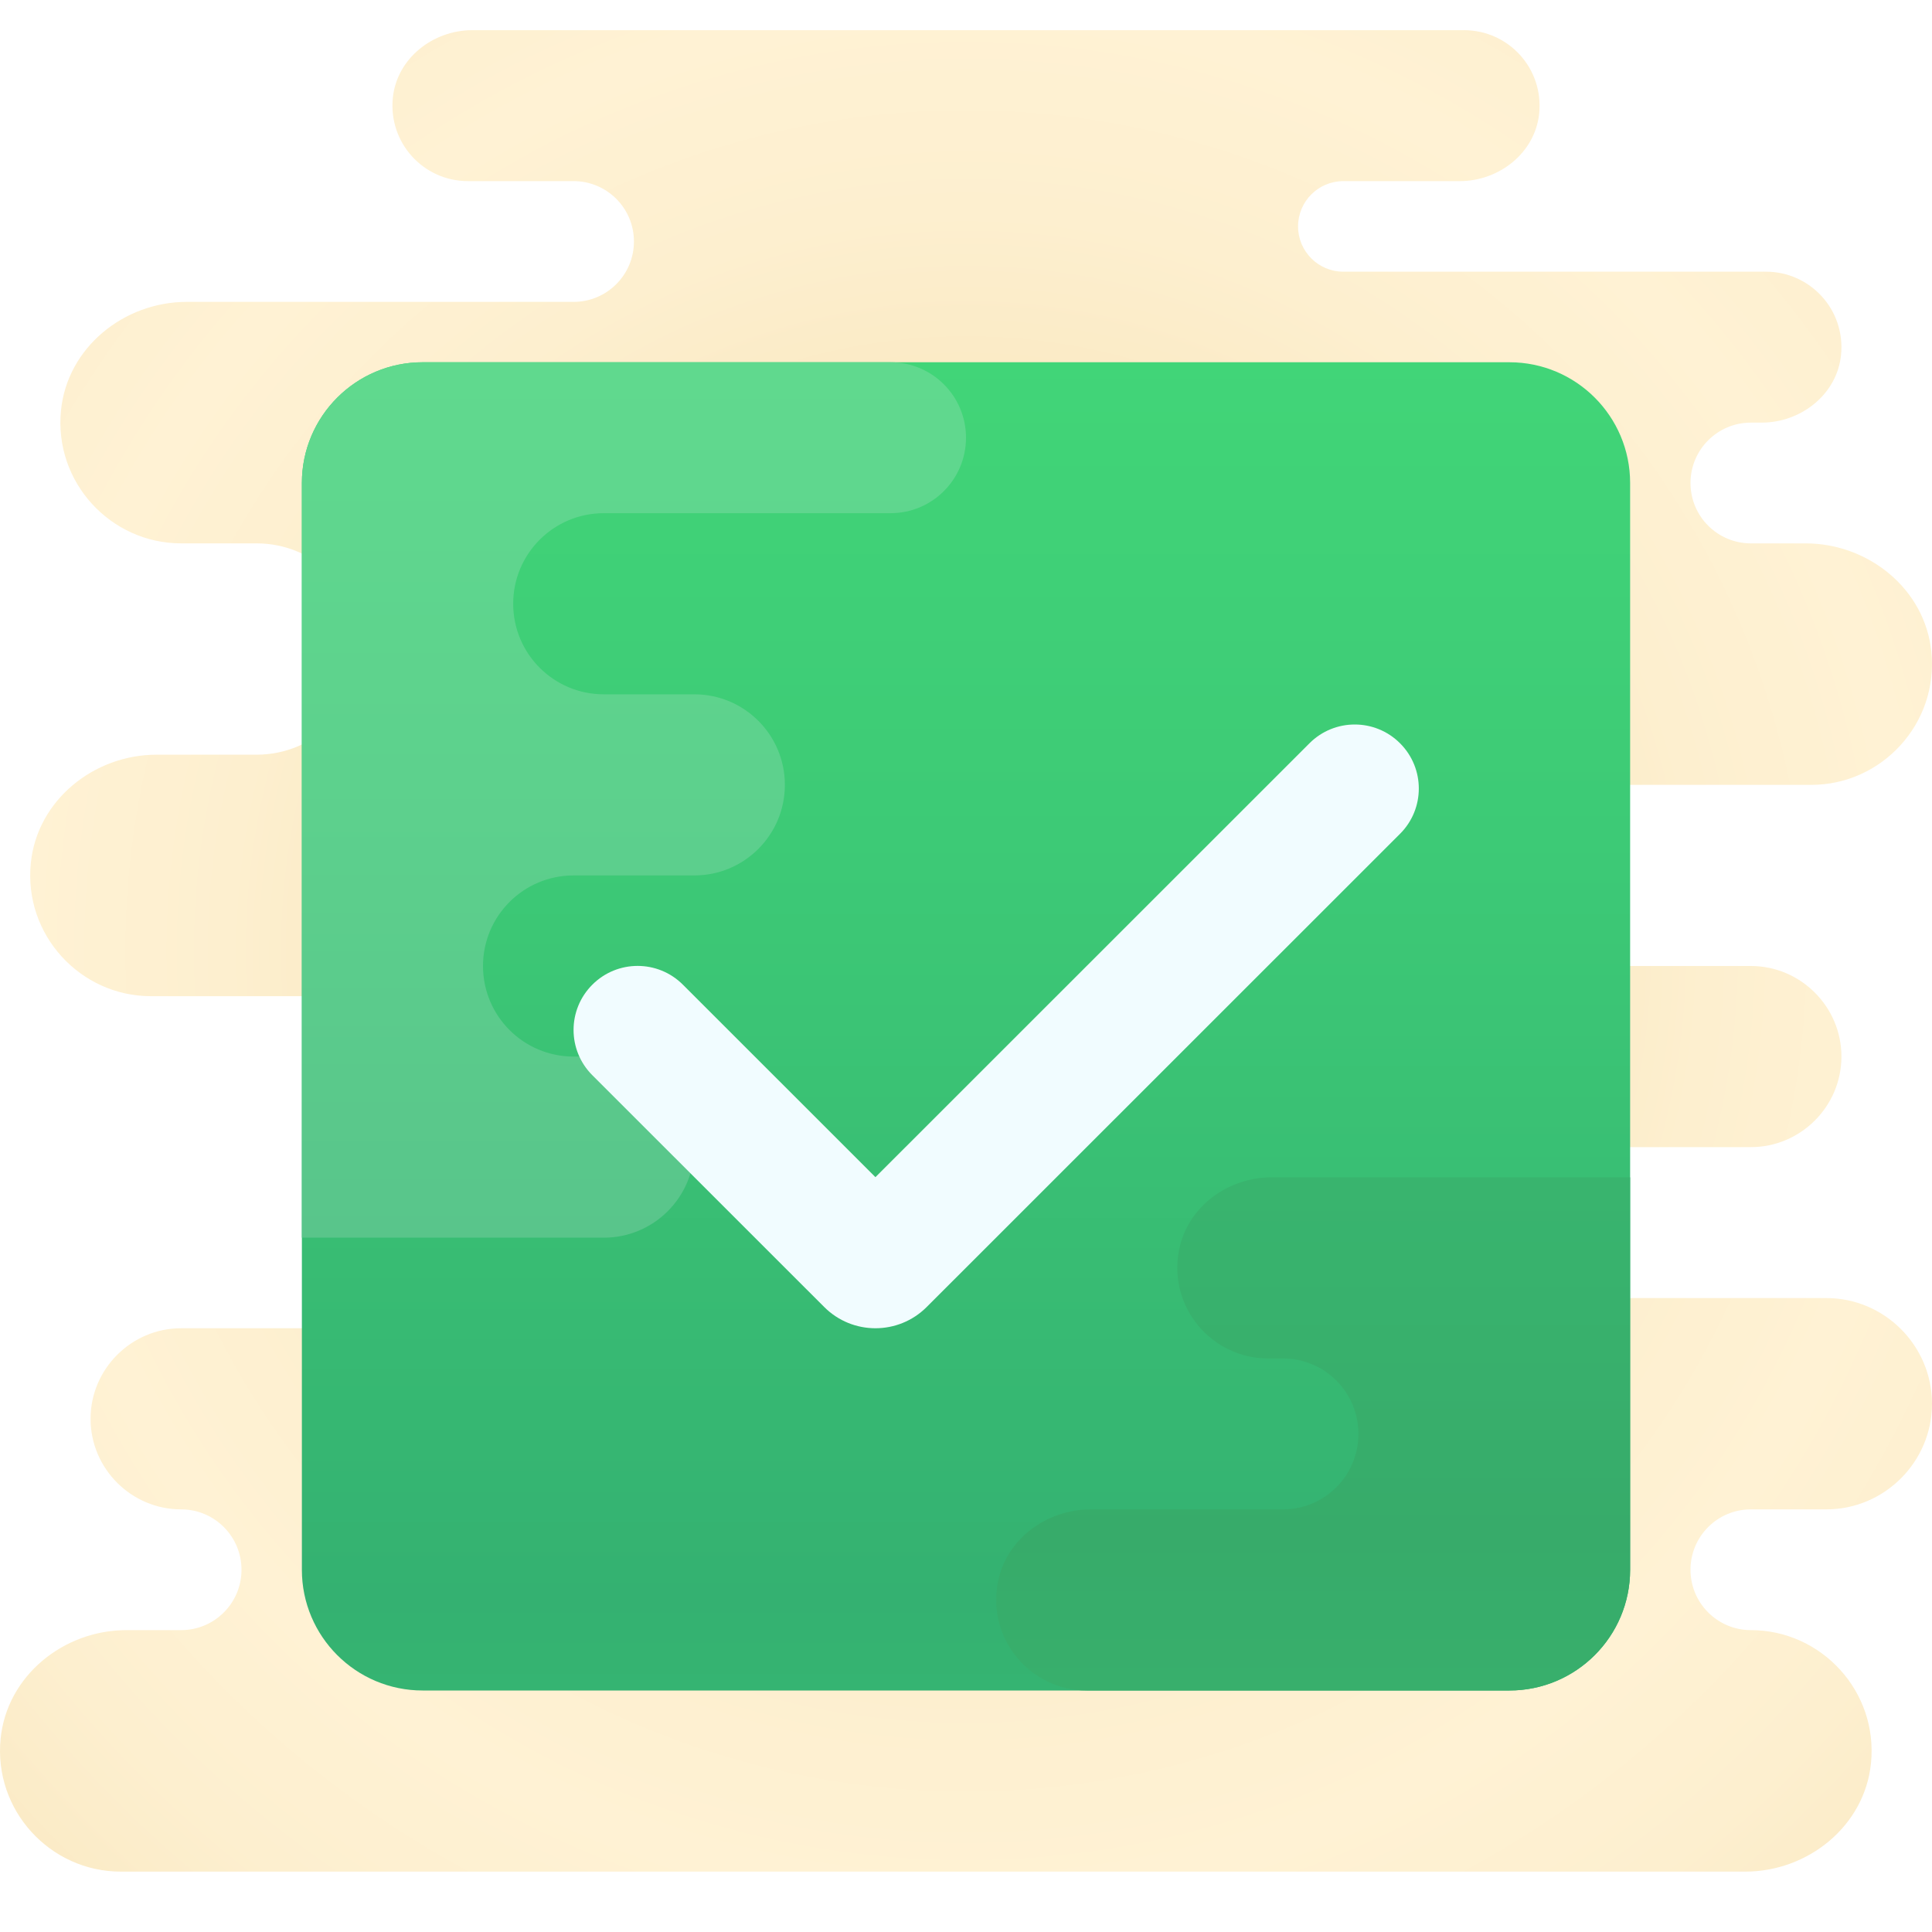
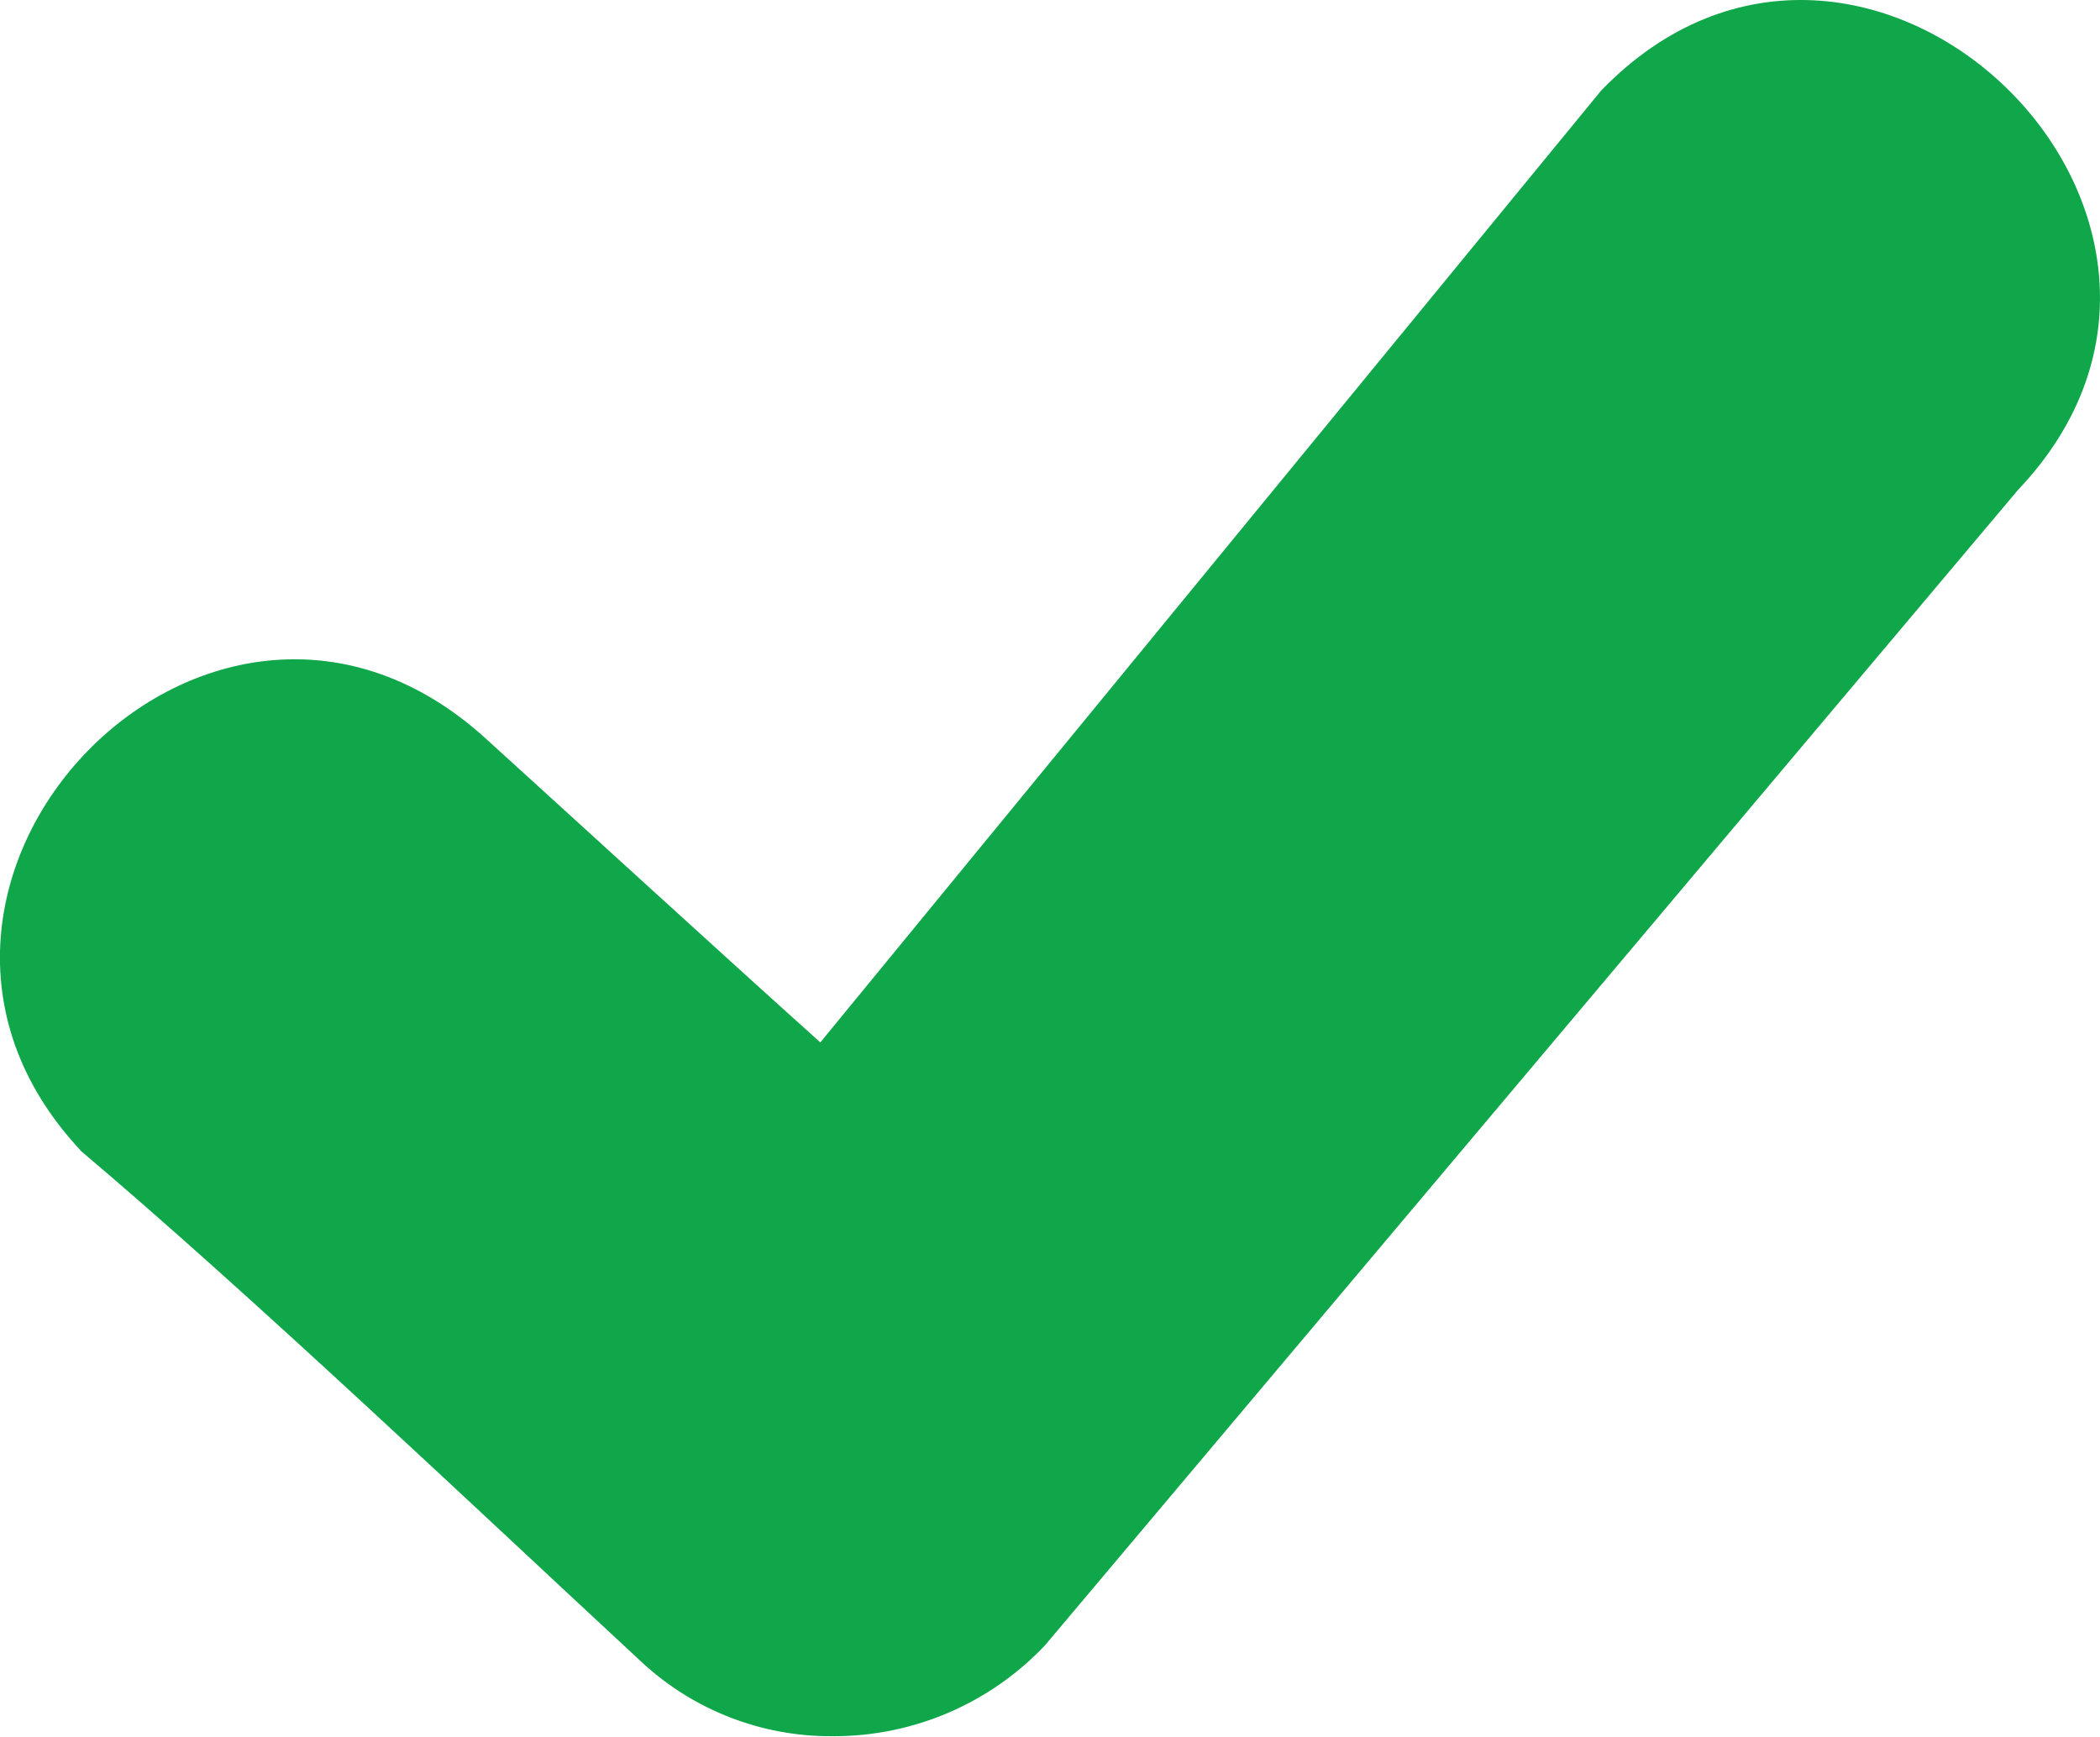
- <svg xmlns="http://www.w3.org/2000/svg" x="0px" y="0px" width="100" height="100" viewBox="0 0 64 64">
-   <radialGradient id="6zrDEwTjn7rjI7a4AleQXa_118945_gr1" cx="32" cy="31.5" r="31.259" gradientUnits="userSpaceOnUse" spreadMethod="reflect">
-     <stop offset="0" stop-color="#e9ce8e" />
-     <stop offset="0" stop-color="#e9ce8e" />
-     <stop offset=".241" stop-color="#f1dca9" />
-     <stop offset=".521" stop-color="#f9e8c0" />
-     <stop offset=".782" stop-color="#fdefcf" />
-     <stop offset="1" stop-color="#fff2d4" />
-   </radialGradient>
-   <path fill="url(#6zrDEwTjn7rjI7a4AleQXa_118945_gr1)" d="M58,54c-1.105,0-2-0.895-2-2c0-1.105,0.895-2,2-2h2.5c1.925,0,3.5-1.575,3.5-3.5 S62.425,43,60.5,43H50c-1.381,0-2.5-1.119-2.5-2.5c0-1.381,1.119-2.5,2.5-2.5h8c1.65,0,3-1.35,3-3c0-1.65-1.35-3-3-3H42v-6h18 c2.335,0,4.22-2.028,3.979-4.41C63.77,19.514,61.897,18,59.811,18H58c-1.105,0-2-0.895-2-2c0-1.105,0.895-2,2-2h0.357 c1.308,0,2.499-0.941,2.63-2.242C61.137,10.261,59.966,9,58.5,9h-14C43.672,9,43,8.328,43,7.5S43.672,6,44.5,6h3.857 c1.308,0,2.499-0.941,2.63-2.242C51.137,2.261,49.966,1,48.5,1L15.643,1c-1.308,0-2.499,0.941-2.63,2.242 C12.863,4.739,14.034,6,15.5,6H19c1.105,0,2,0.895,2,2c0,1.105-0.895,2-2,2H6.189c-2.086,0-3.958,1.514-4.168,3.59 C1.78,15.972,3.665,18,6,18h2.5c1.933,0,3.5,1.567,3.5,3.5c0,1.933-1.567,3.5-3.5,3.5H5.189c-2.086,0-3.958,1.514-4.168,3.59 C0.78,30.972,2.665,33,5,33h17v11H6c-1.65,0-3,1.35-3,3c0,1.65,1.35,3,3,3h0c1.105,0,2,0.895,2,2c0,1.105-0.895,2-2,2H4.189 c-2.086,0-3.958,1.514-4.168,3.59C-0.22,59.972,1.665,62,4,62h53.811c2.086,0,3.958-1.514,4.168-3.59C62.22,56.028,60.335,54,58,54z" />
-   <linearGradient id="6zrDEwTjn7rjI7a4AleQXb_118945_gr2" x1="32" x2="32" y1="8.925" y2="52.925" gradientUnits="userSpaceOnUse" spreadMethod="reflect">
-     <stop offset="0" stop-color="#42d778" />
-     <stop offset=".428" stop-color="#3dca76" />
-     <stop offset="1" stop-color="#34b171" />
-   </linearGradient>
-   <path fill="url(#6zrDEwTjn7rjI7a4AleQXb_118945_gr2)" d="M50,12H14c-2.209,0-4,1.791-4,4v36c0,2.209,1.791,4,4,4h36c2.209,0,4-1.791,4-4V16 C54,13.791,52.209,12,50,12z" />
-   <linearGradient id="6zrDEwTjn7rjI7a4AleQXc_118945_gr3" x1="21" x2="21" y1="3.961" y2="49.717" gradientUnits="userSpaceOnUse" spreadMethod="reflect">
-     <stop offset="0" stop-color="#62de8f" />
-     <stop offset=".478" stop-color="#5dd18d" />
-     <stop offset="1" stop-color="#56be89" />
-   </linearGradient>
-   <path fill="url(#6zrDEwTjn7rjI7a4AleQXc_118945_gr3)" d="M32,14.5L32,14.5c0-1.381-1.119-2.5-2.5-2.5H14c-2.209,0-4,1.791-4,4v25h10 c1.657,0,3-1.343,3-3v0c0-1.657-1.343-3-3-3h-1c-1.657,0-3-1.343-3-3v0c0-1.657,1.343-3,3-3h4c1.657,0,3-1.343,3-3v0 c0-1.657-1.343-3-3-3h-3c-1.657,0-3-1.343-3-3v0c0-1.657,1.343-3,3-3h9.5C30.881,17,32,15.881,32,14.5z" />
-   <linearGradient id="6zrDEwTjn7rjI7a4AleQXd_118945_gr4" x1="43.5" x2="43.5" y1="50.833" y2="18" gradientUnits="userSpaceOnUse" spreadMethod="reflect">
-     <stop offset="0" stop-color="#37ab6a" />
-     <stop offset=".422" stop-color="#39b66f" />
-     <stop offset="1" stop-color="#3ac074" />
-   </linearGradient>
-   <path fill="url(#6zrDEwTjn7rjI7a4AleQXd_118945_gr4)" d="M54,52V39c-3.083,0-10.118,0-11.872,0c-1.451,0-2.786,0.972-3.068,2.395 C38.681,43.307,40.152,45,42,45h0.5c1.381,0,2.5,1.119,2.5,2.5c0,1.381-1.119,2.5-2.5,2.5h-6.369c-1.451,0-2.789,0.972-3.071,2.395 C32.681,54.307,34.152,56,36,56h14C52.209,56,54,54.209,54,52z" />
-   <path fill="#f1fcff" d="M43.379,24.621L29,38.995l-6.379-6.377c-0.828-0.828-2.17-0.828-2.998,0l-0.002,0.002 c-0.828,0.828-0.828,2.169,0,2.997l7.684,7.681c0.936,0.936,2.454,0.936,3.391,0L46.379,27.62c0.828-0.828,0.828-2.169,0-2.997 l-0.002-0.002C45.549,23.793,44.207,23.793,43.379,24.621z" />
+ <svg xmlns="http://www.w3.org/2000/svg" id="Layer_1" data-name="Layer 1" viewBox="0 0 122.88 101.6">
+   <defs>
+     <style>.cls-1{fill:#10a64a;}</style>
+   </defs>
+   <path class="cls-1" d="M4.67,67.27c-14.45-15.53,7.77-38.7,23.81-24C34.13,48.4,42.32,55.9,48,61L93.69,5.3c15.33-15.86,39.53,7.42,24.4,23.36L61.14,96.29a17,17,0,0,1-12.31,5.31h-.2a16.24,16.24,0,0,1-11-4.26c-9.49-8.8-23.09-21.71-32.91-30v0Z" />
</svg>
